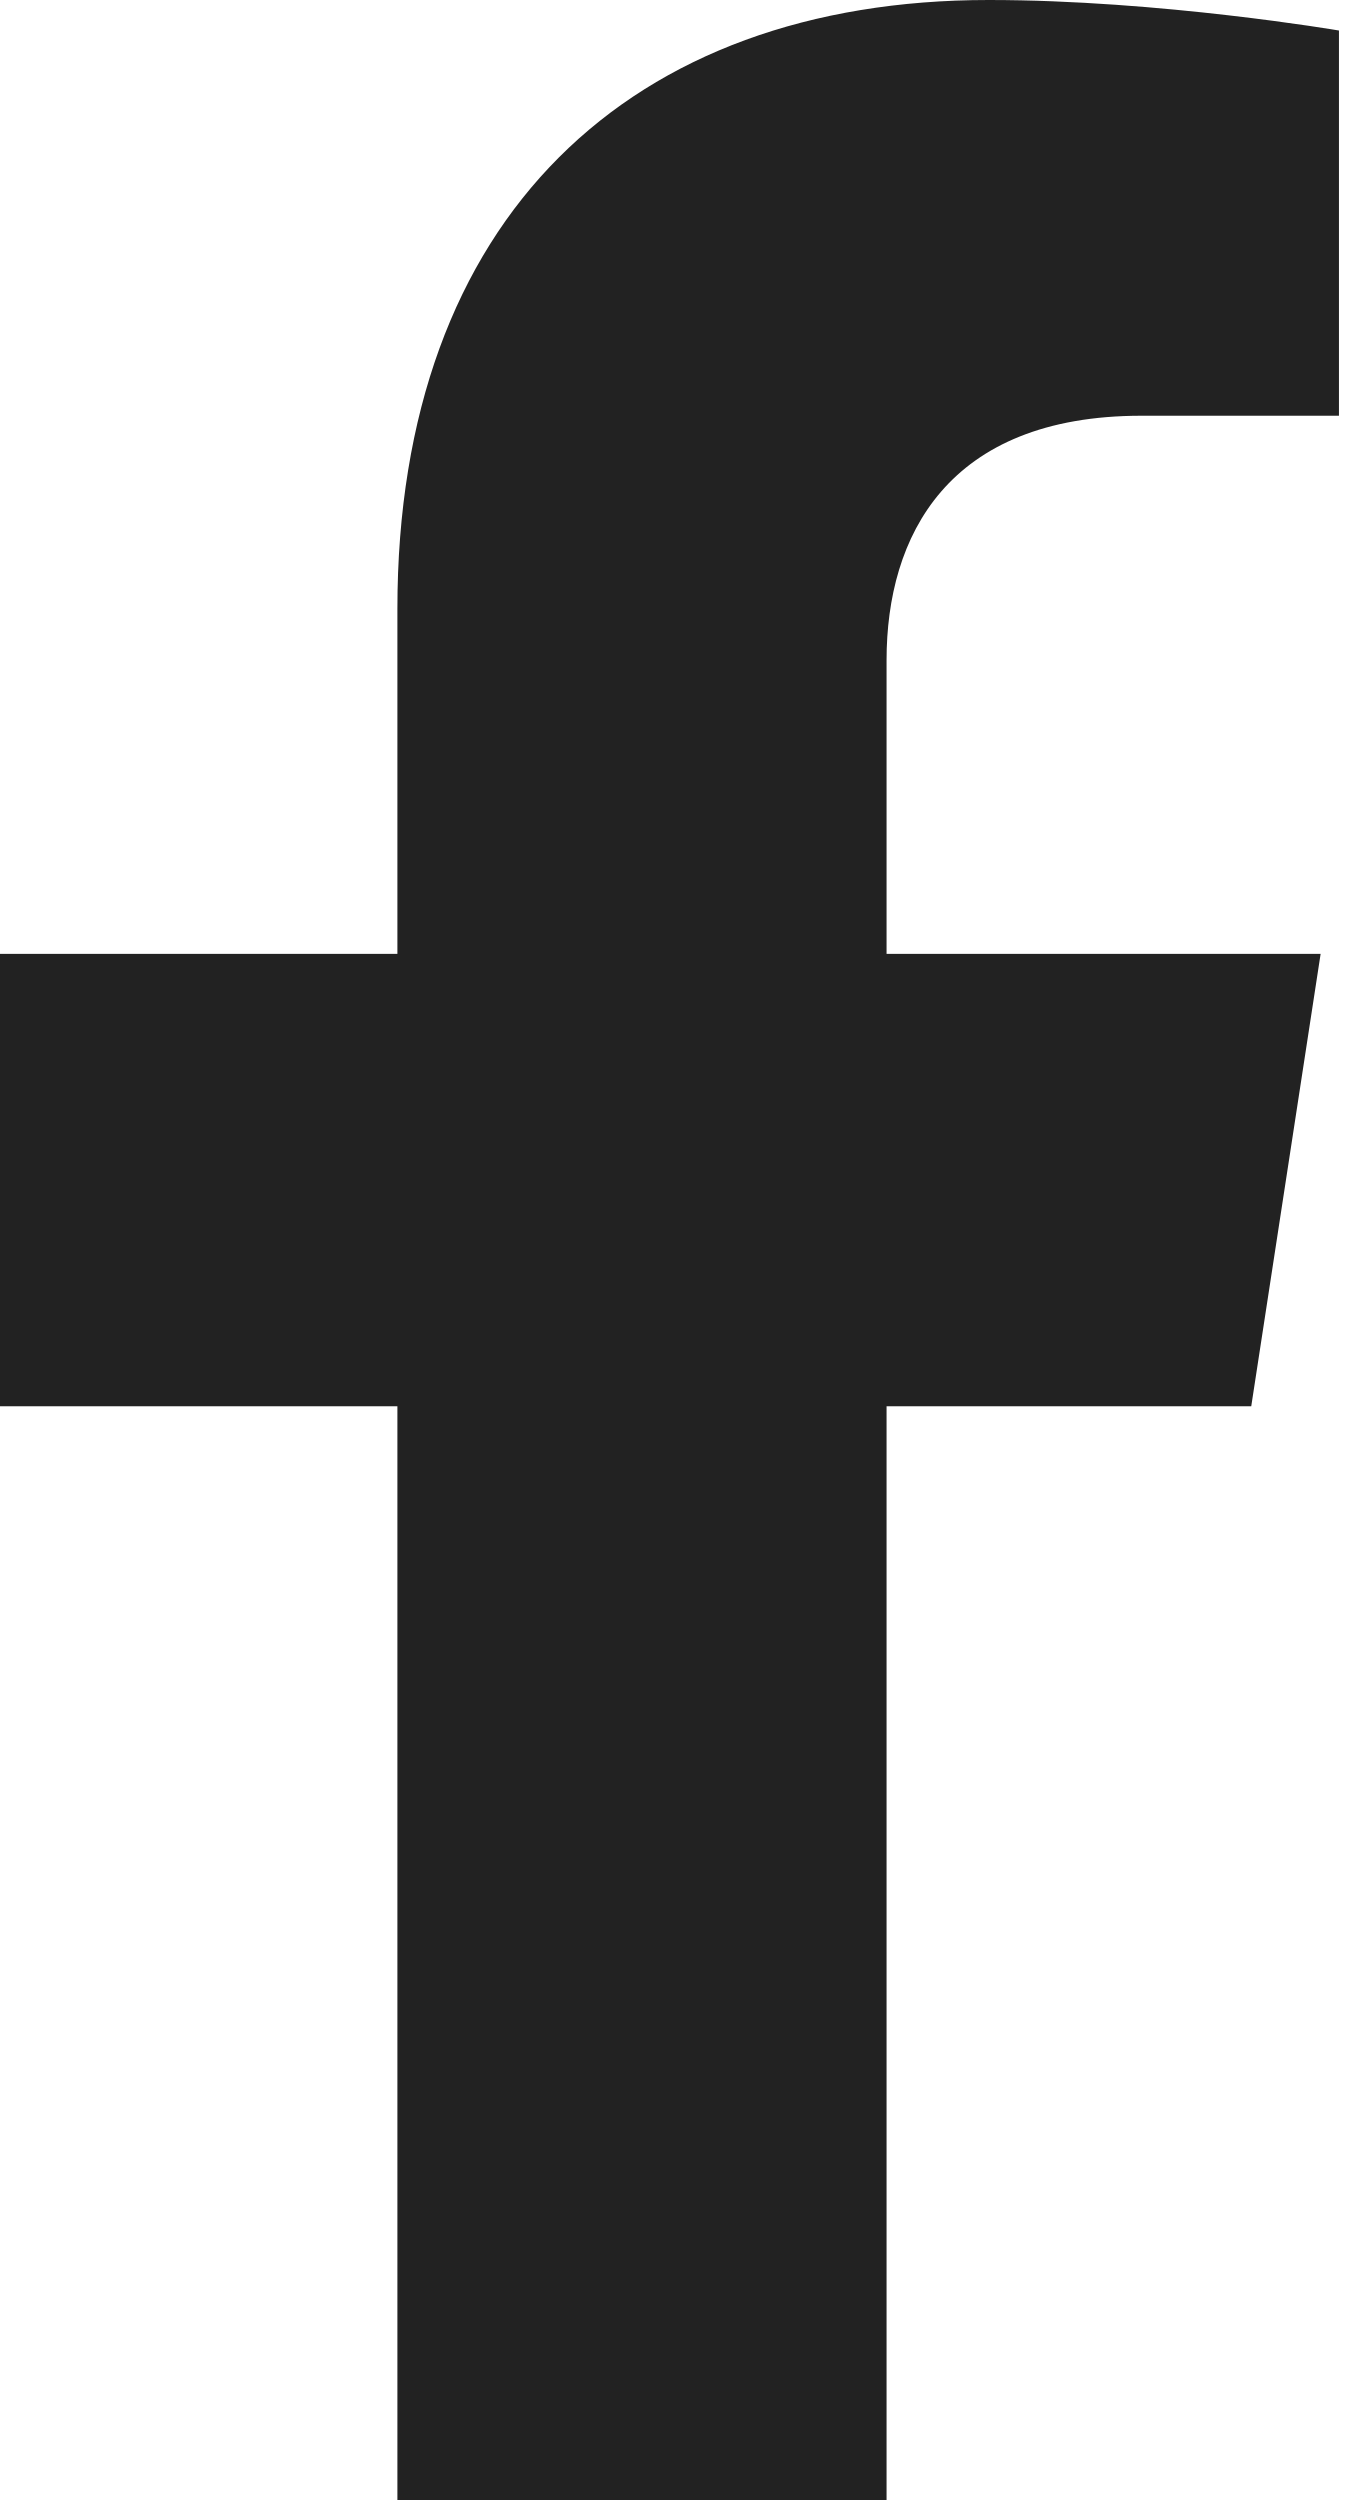
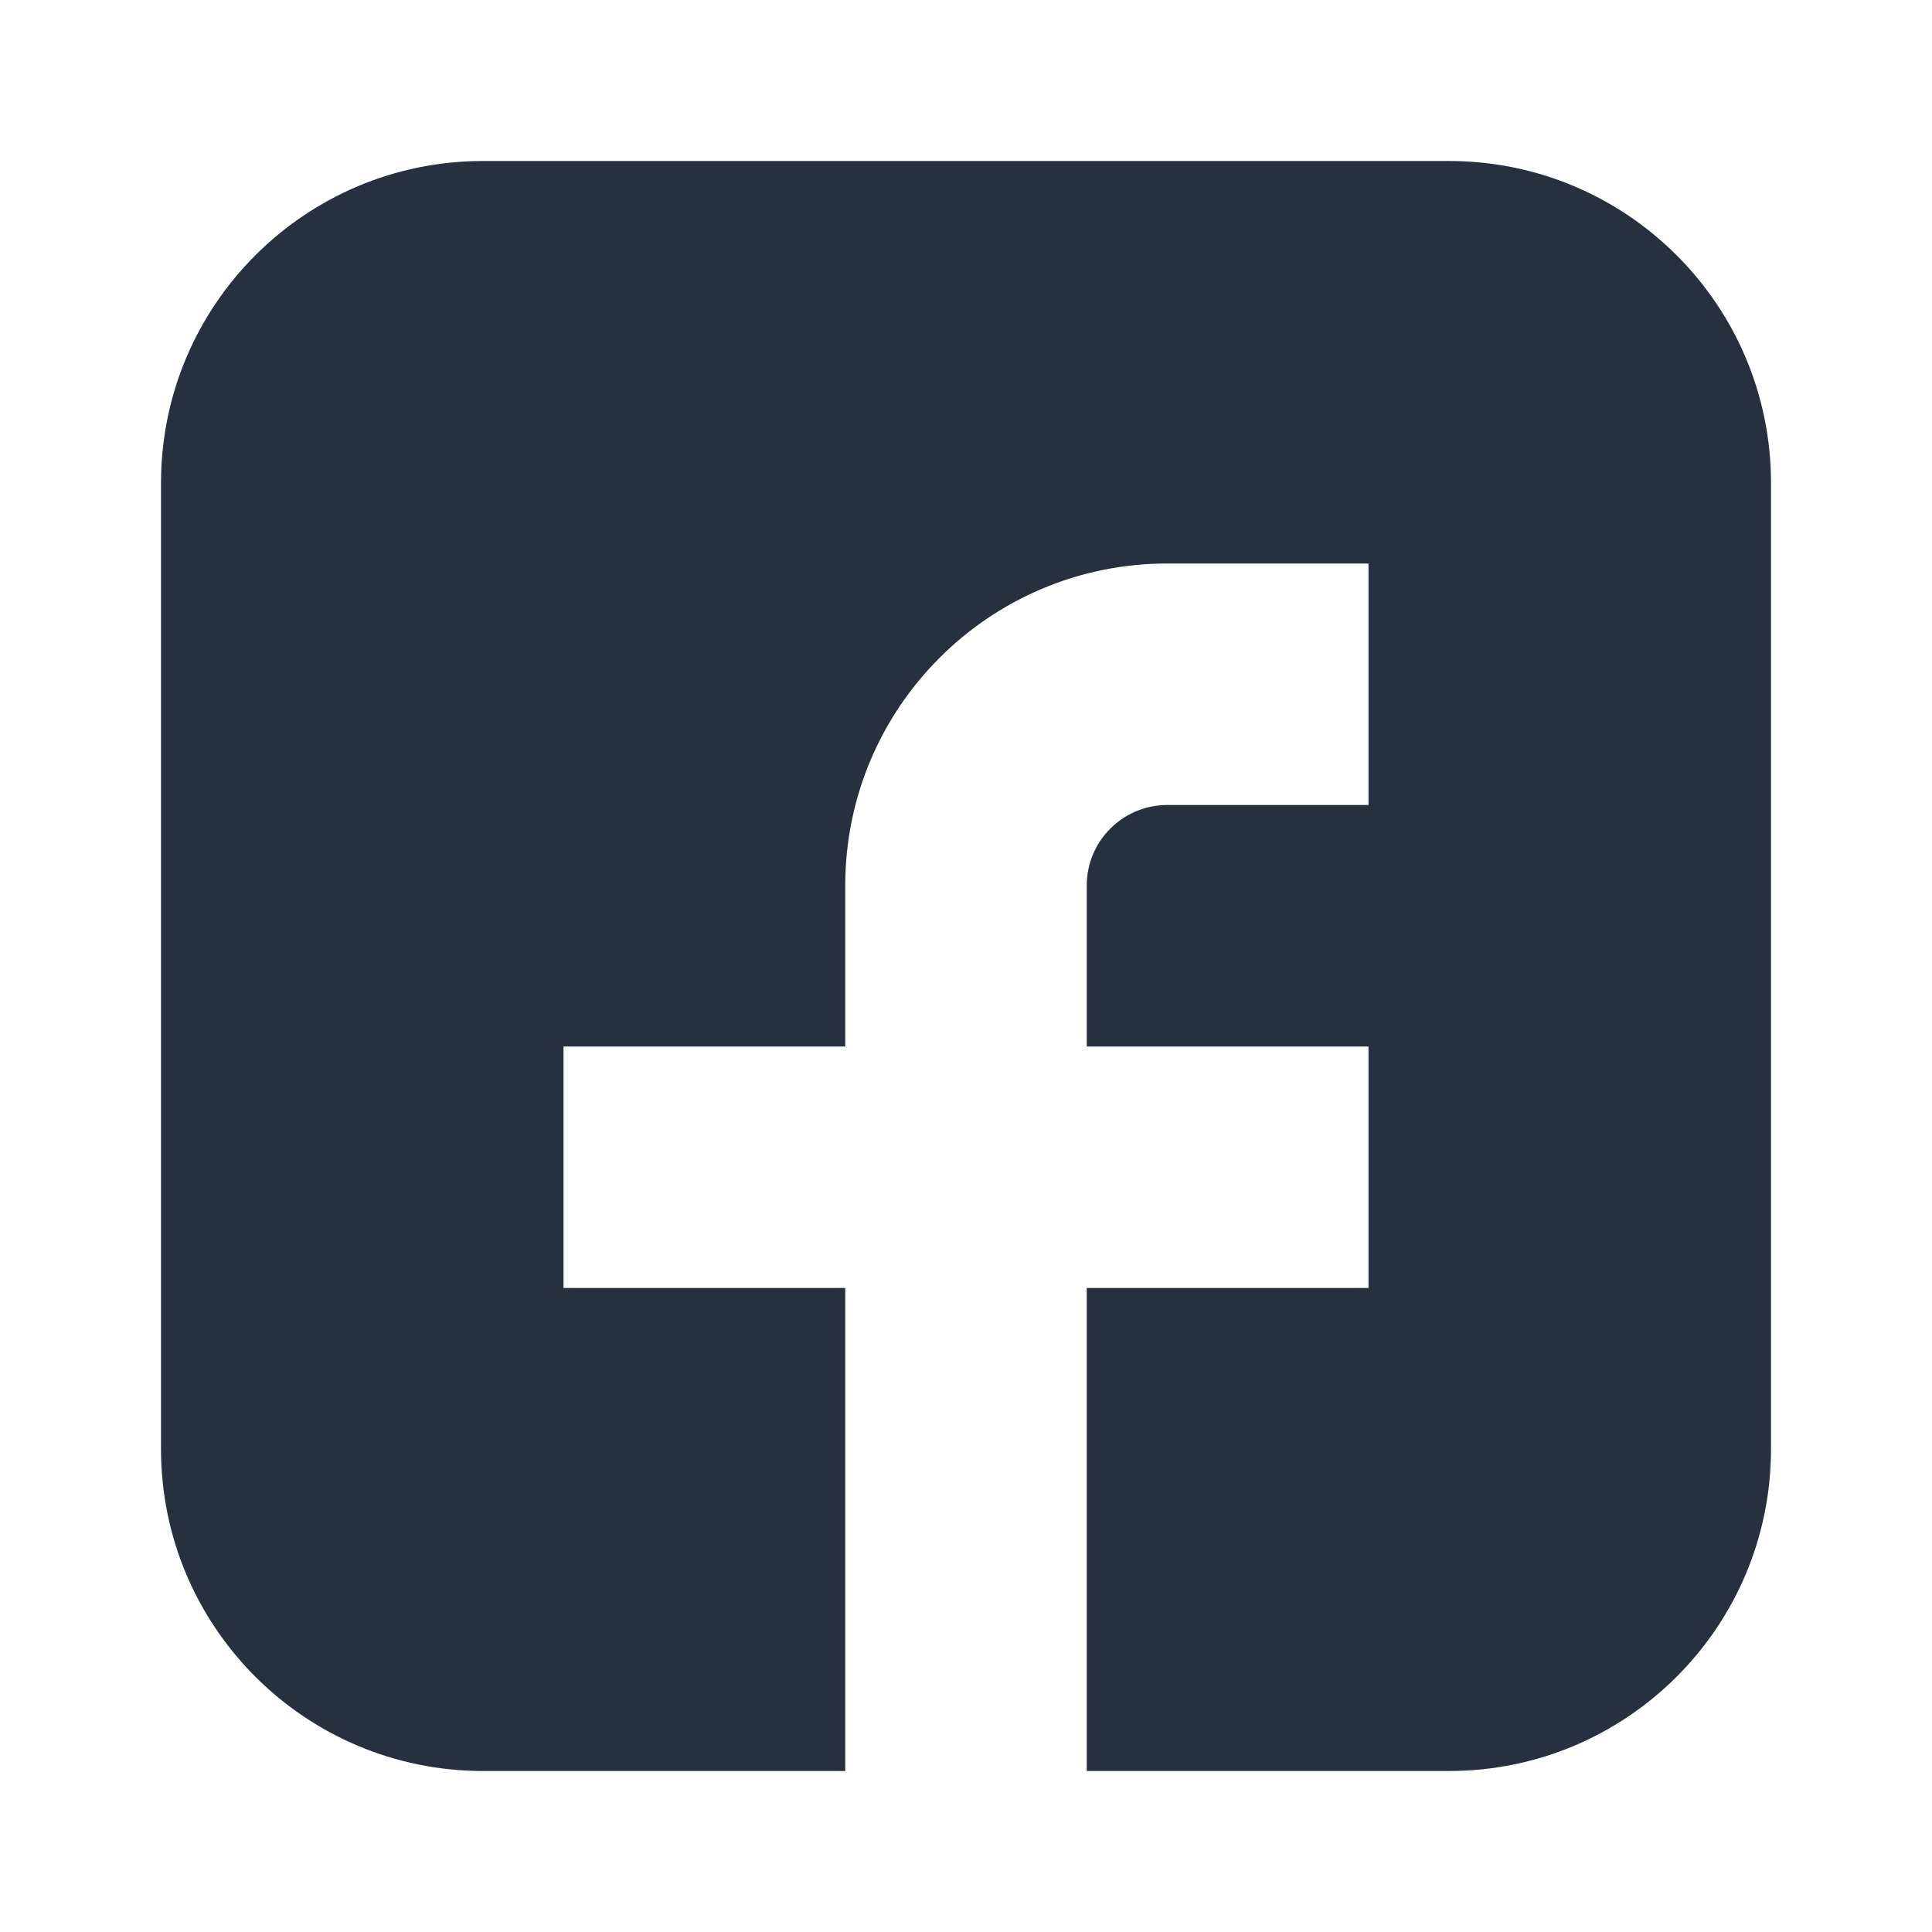
- <svg xmlns="http://www.w3.org/2000/svg" width="13" height="24" viewBox="0 0 13 24" fill="none">
-   <path d="M12.012 13.5L12.678 9.157H8.511V6.338C8.511 5.15 9.093 3.991 10.959 3.991H12.854V0.293C12.854 0.293 11.135 0 9.491 0C6.059 0 3.815 2.08 3.815 5.846V9.157H0V13.5H3.815V24H8.511V13.5H12.012Z" fill="#222222" />
+ <svg xmlns="http://www.w3.org/2000/svg" width="24" height="24" viewBox="0 0 24 24" fill="none">
+   <path d="M18 2H6C3.791 2 2 3.791 2 6V18C2 20.209 3.791 22 6 22H10.5V16H7V13H10.5V11C10.5 8.791 12.291 7 14.5 7H17V10H14.5C13.948 10 13.5 10.448 13.5 11V13H17V16H13.5V22H18C20.209 22 22 20.209 22 18V6C22 3.791 20.209 2 18 2Z" fill="#28303F" />
</svg>
